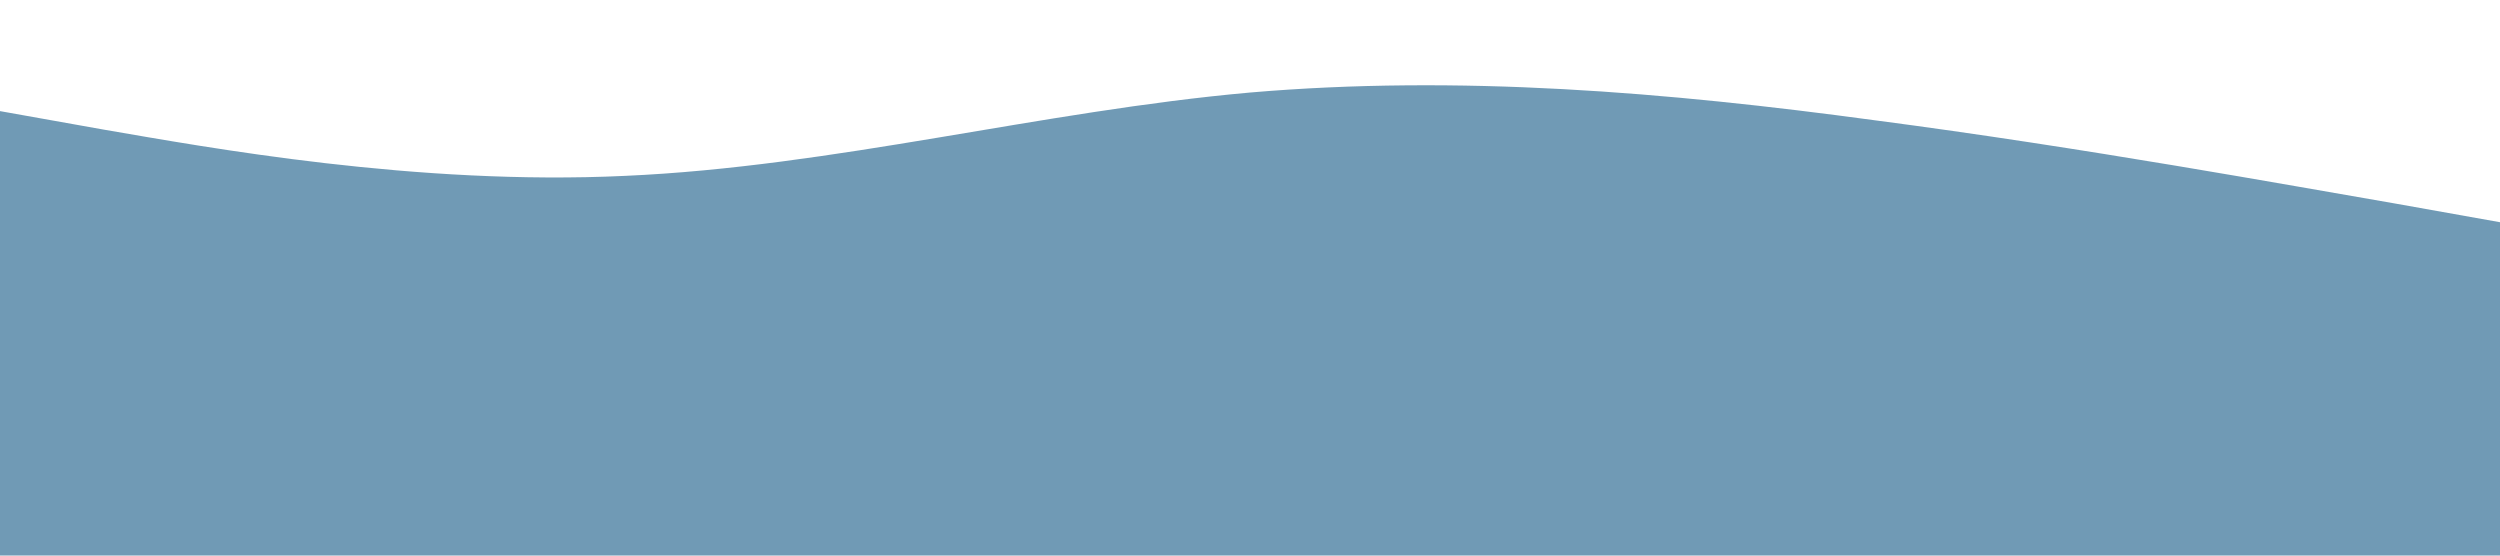
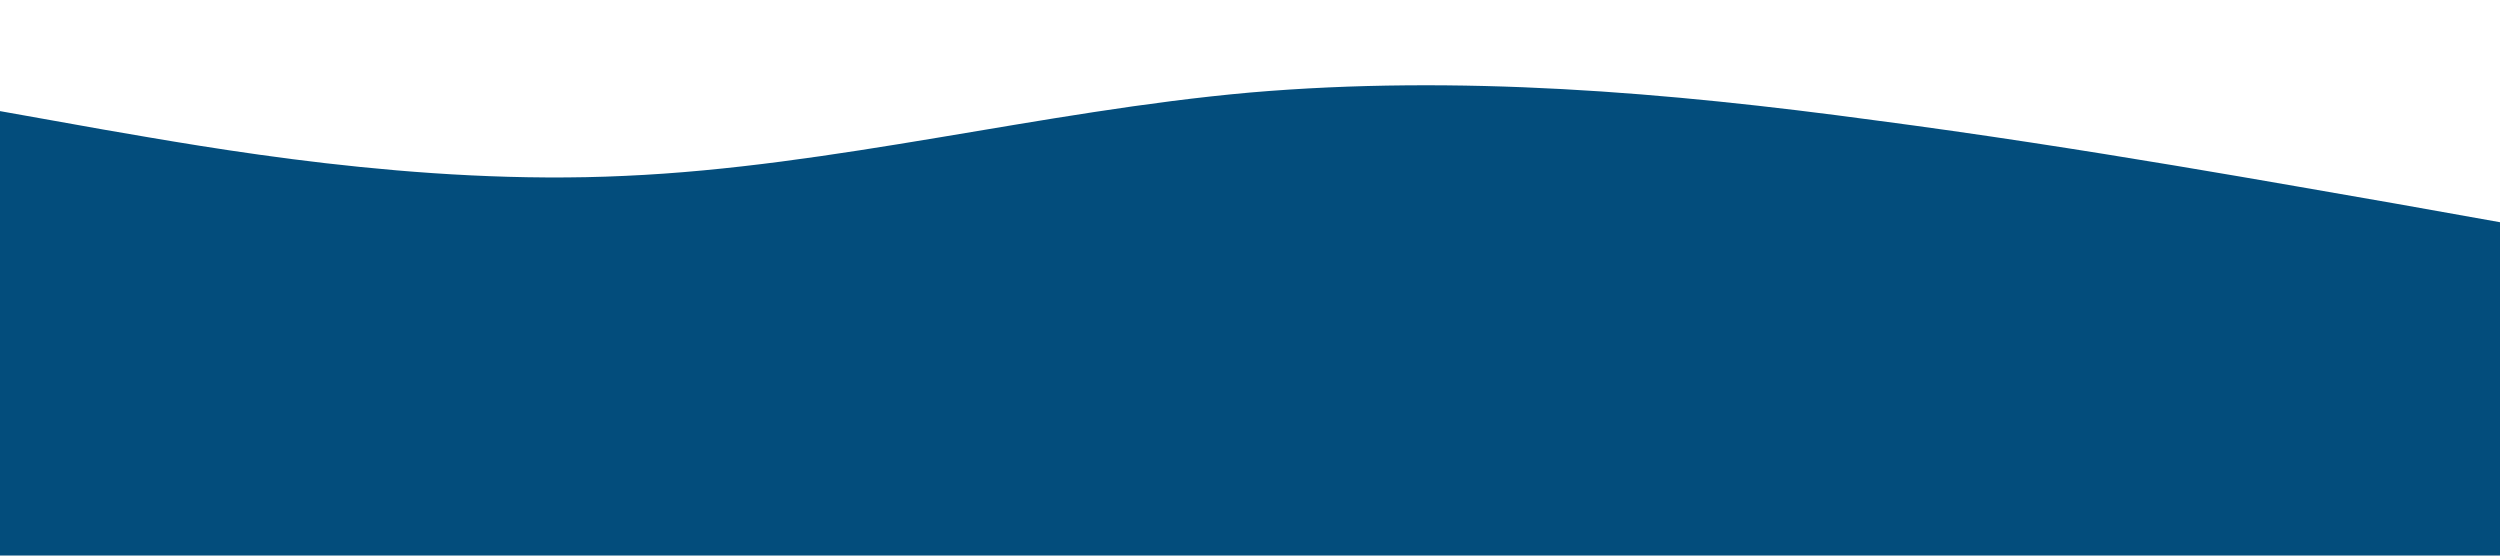
<svg xmlns="http://www.w3.org/2000/svg" viewBox="0 0 1440 320">
-   <path fill="#034d7c90" fill-opacity="1" d="M0,64L60,74.7C120,85,240,107,360,101.3C480,96,600,64,720,53.3C840,43,960,53,1080,69.3C1200,85,1320,107,1380,117.3L1440,128L1440,320L1380,320C1320,320,1200,320,1080,320C960,320,840,320,720,320C600,320,480,320,360,320C240,320,120,320,60,320L0,320Z" />
+   <path fill="#034d7c" fill-opacity="1" d="M0,64L60,74.7C120,85,240,107,360,101.3C480,96,600,64,720,53.3C840,43,960,53,1080,69.3C1200,85,1320,107,1380,117.3L1440,128L1440,320L1380,320C1320,320,1200,320,1080,320C960,320,840,320,720,320C600,320,480,320,360,320C240,320,120,320,60,320L0,320Z" />
</svg>
